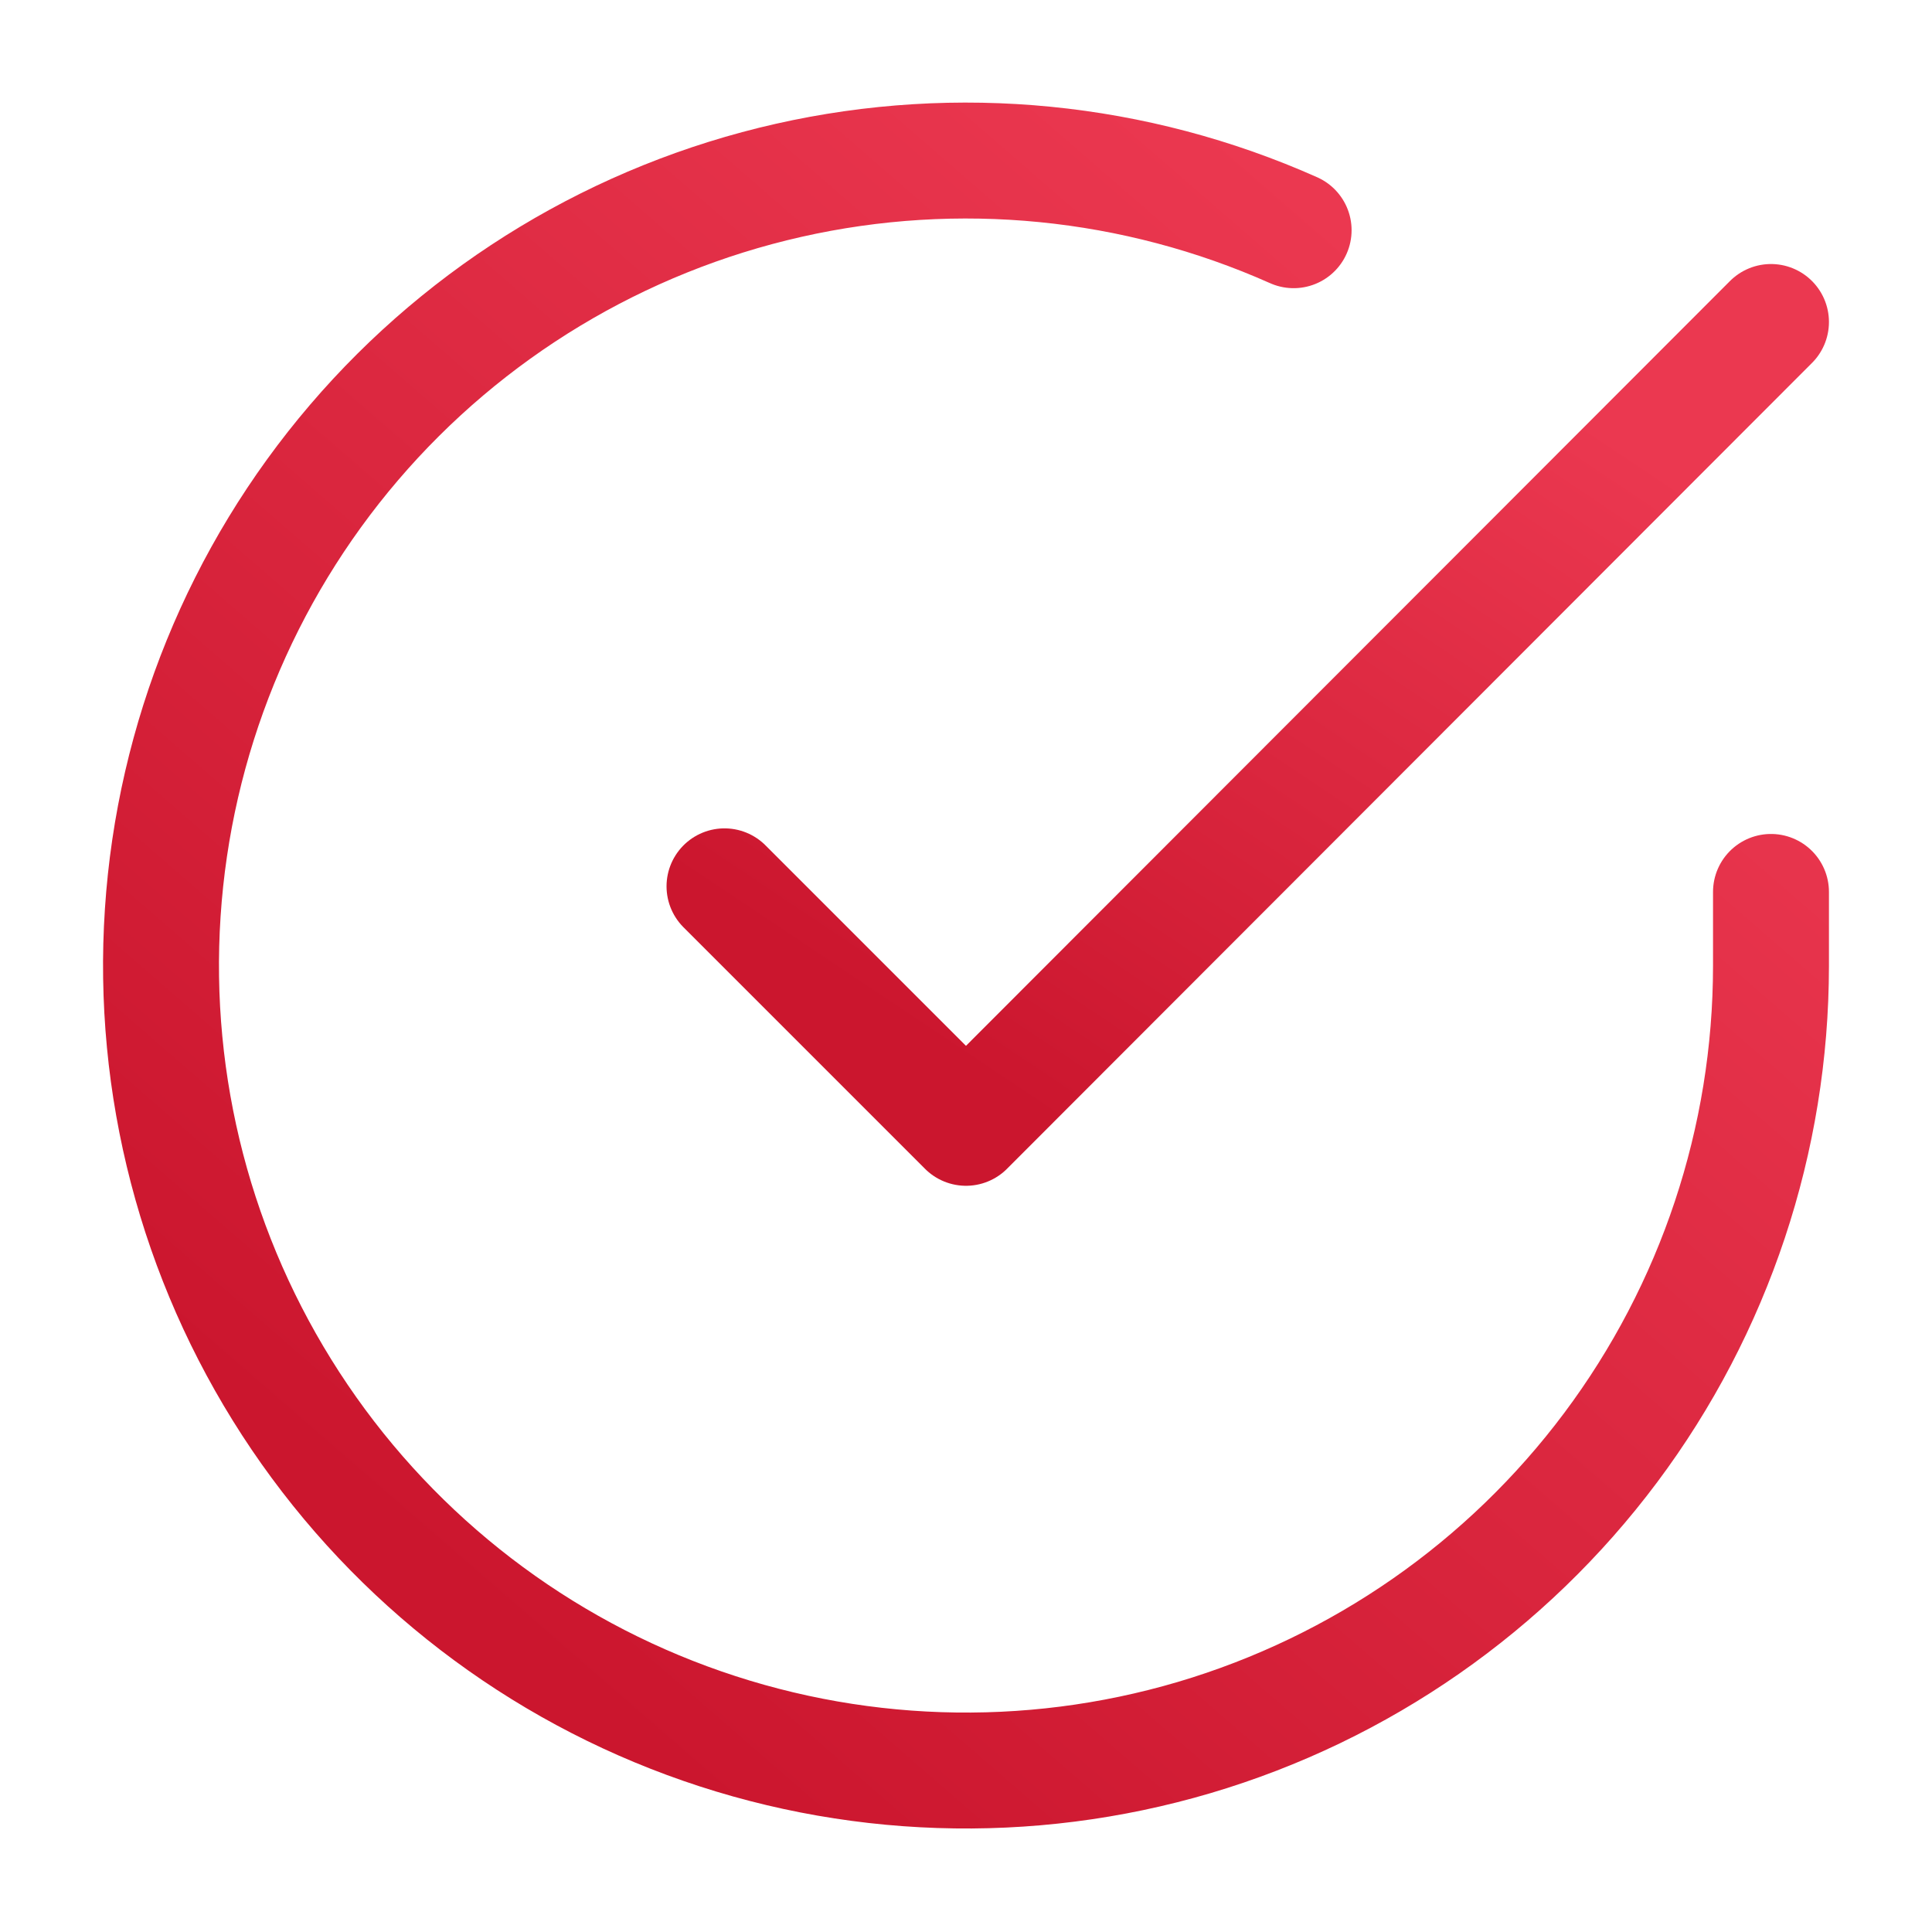
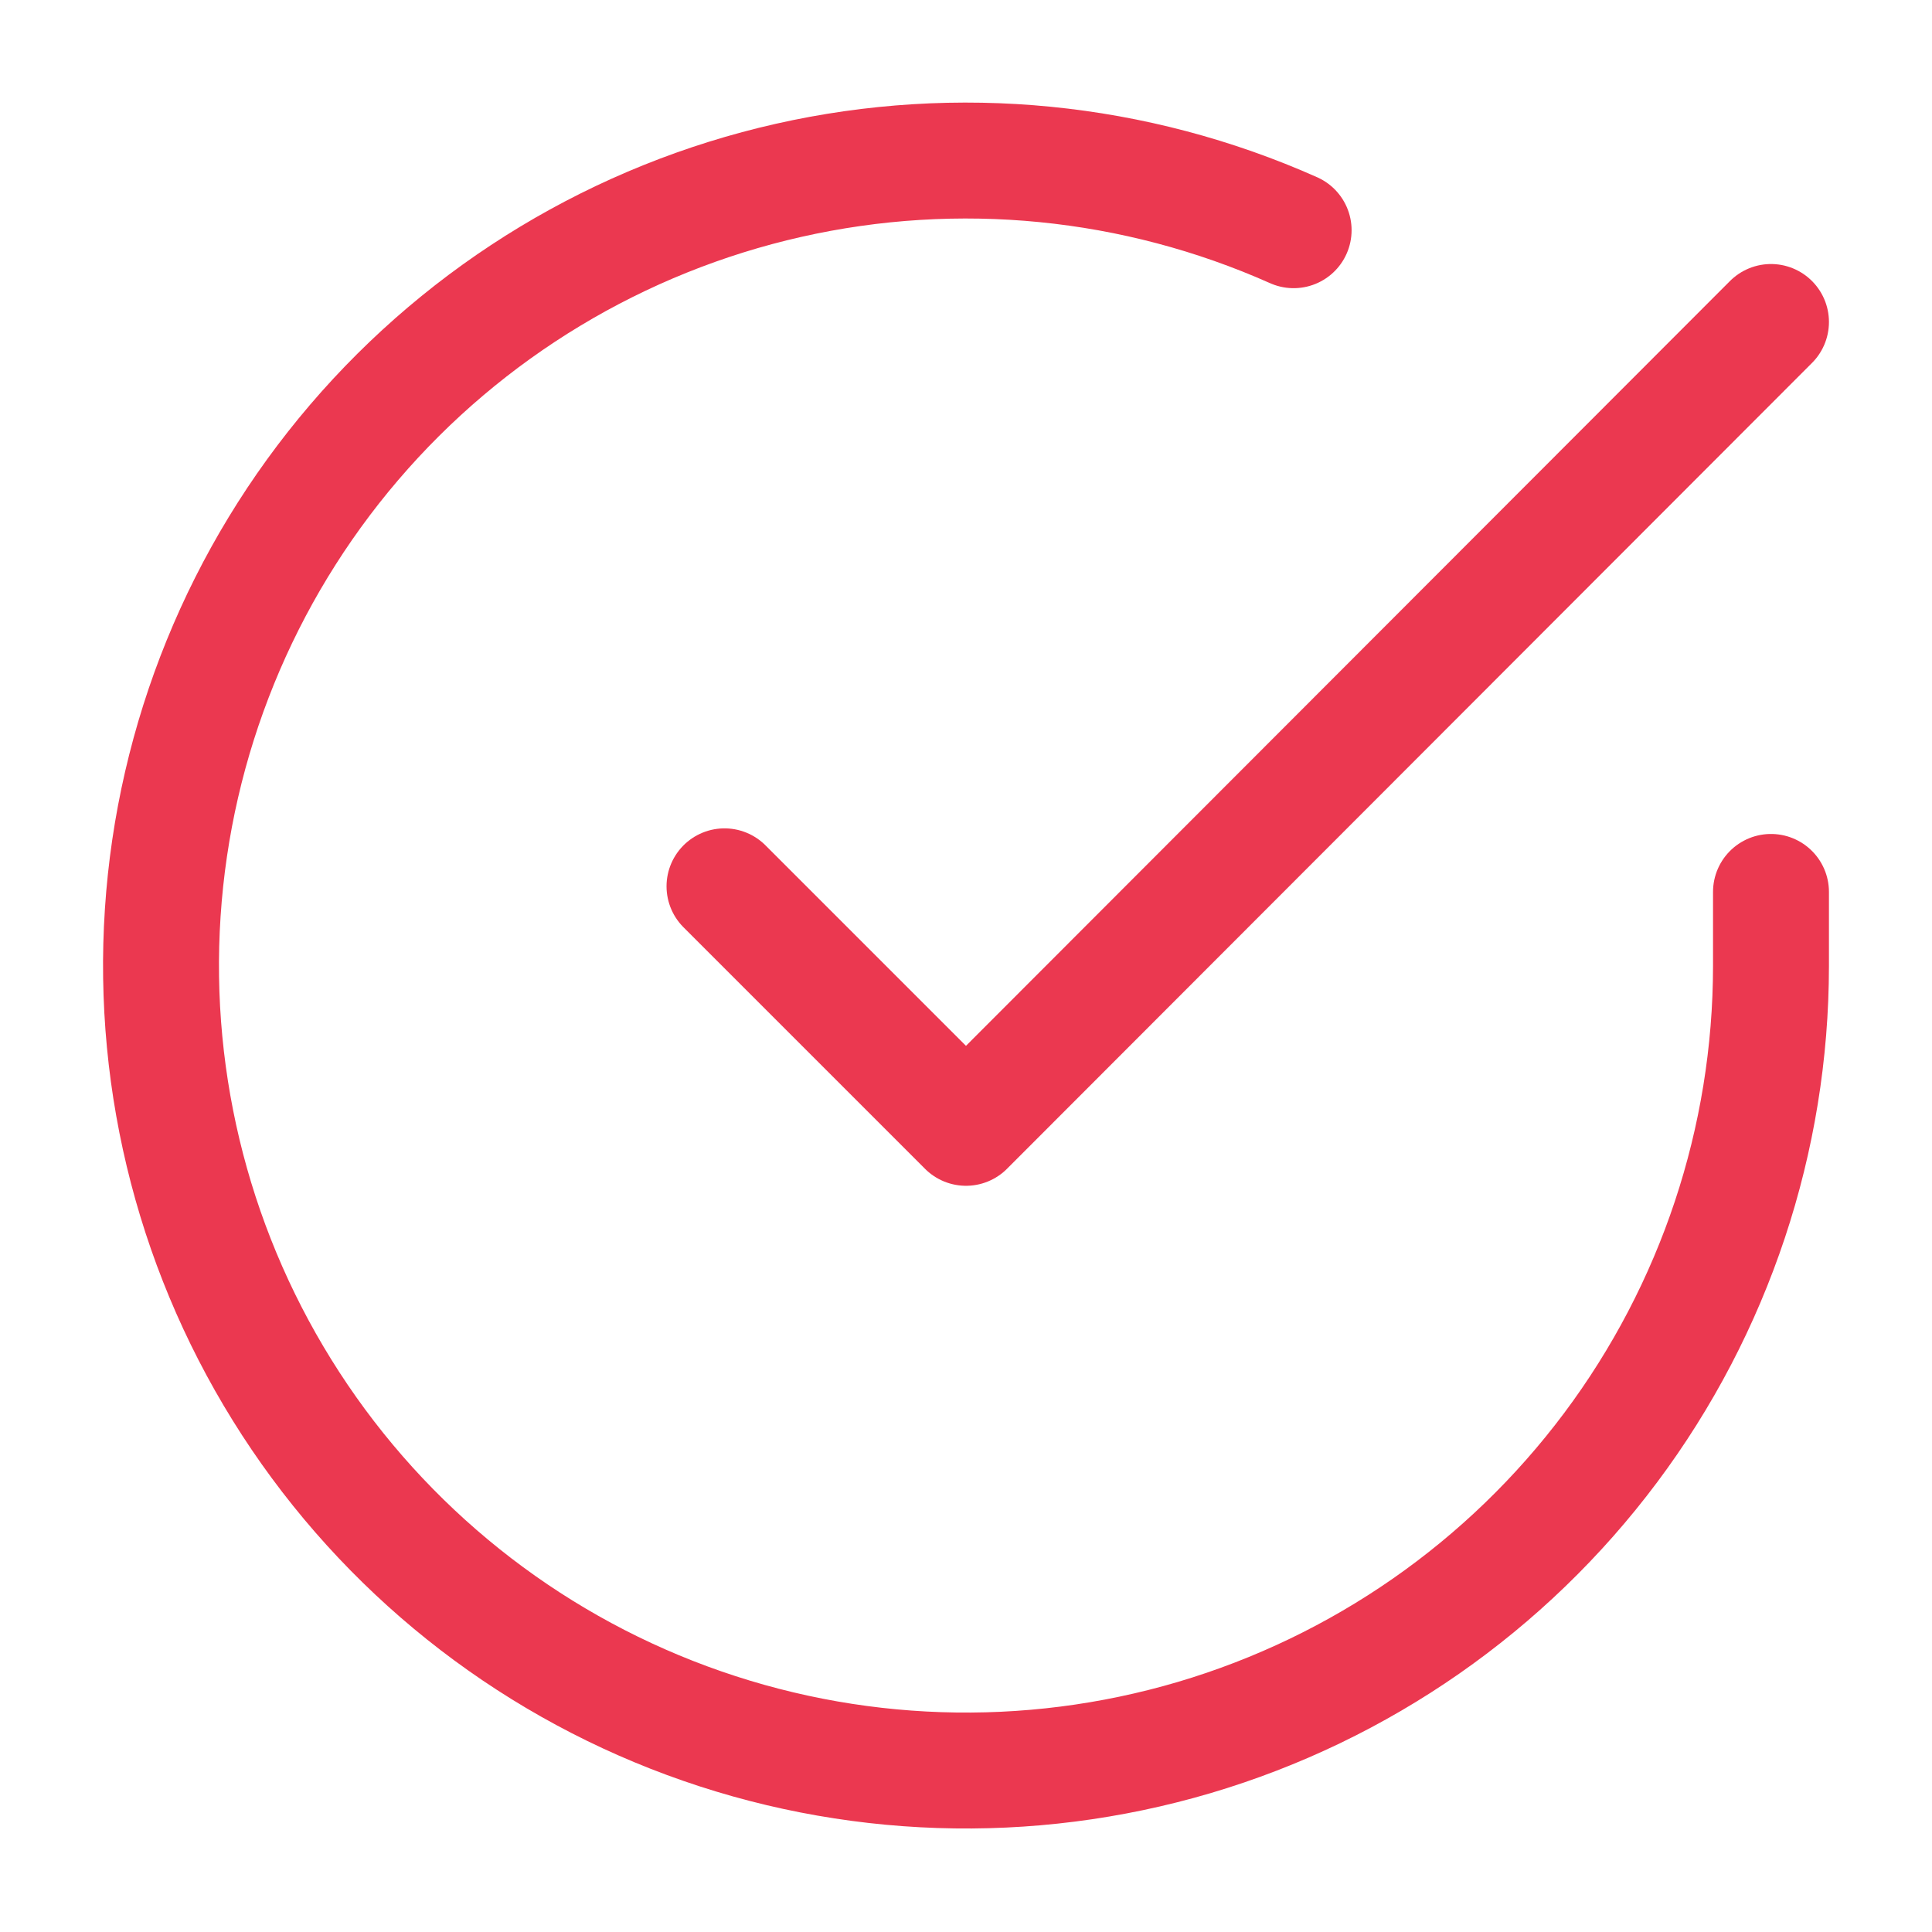
<svg xmlns="http://www.w3.org/2000/svg" width="50" height="50" viewBox="0 0 50 50" fill="none">
  <path d="M45.833 23.083V25C45.831 29.493 44.376 33.864 41.686 37.462C38.996 41.06 35.215 43.693 30.907 44.967C26.599 46.24 21.994 46.087 17.78 44.53C13.566 42.974 9.968 40.096 7.523 36.327C5.078 32.558 3.916 28.1 4.212 23.617C4.507 19.135 6.244 14.867 9.163 11.452C12.082 8.037 16.027 5.657 20.409 4.667C24.791 3.677 29.376 4.13 33.479 5.958" stroke="url(#paint0_linear_1319_79)" stroke-width="3" stroke-linecap="round" stroke-linejoin="round" />
  <path d="M45.833 8.333L25 29.188L18.75 22.938" stroke="url(#paint1_linear_1319_79)" stroke-width="3" stroke-linecap="round" stroke-linejoin="round" />
  <defs>
    <linearGradient id="paint0_linear_1319_79" x1="39.375" y1="9.78" x2="12.083" y2="41.238" gradientUnits="userSpaceOnUse">
-       <stop stop-color="#EB3850" />
-       <stop offset="1" stop-color="#CB162E" />
+       <stop stop-color="#eb3850" />
+       <stop offset="1" stop-color="#eb3850" />
    </linearGradient>
    <linearGradient id="paint1_linear_1319_79" x1="41.635" y1="11.149" x2="28.889" y2="30.229" gradientUnits="userSpaceOnUse">
-       <stop stop-color="#EB3850" />
-       <stop offset="1" stop-color="#CB162E" />
+       <stop stop-color="#eb3850" />
+       <stop offset="1" stop-color="#eb3850" />
    </linearGradient>
  </defs>
</svg>
